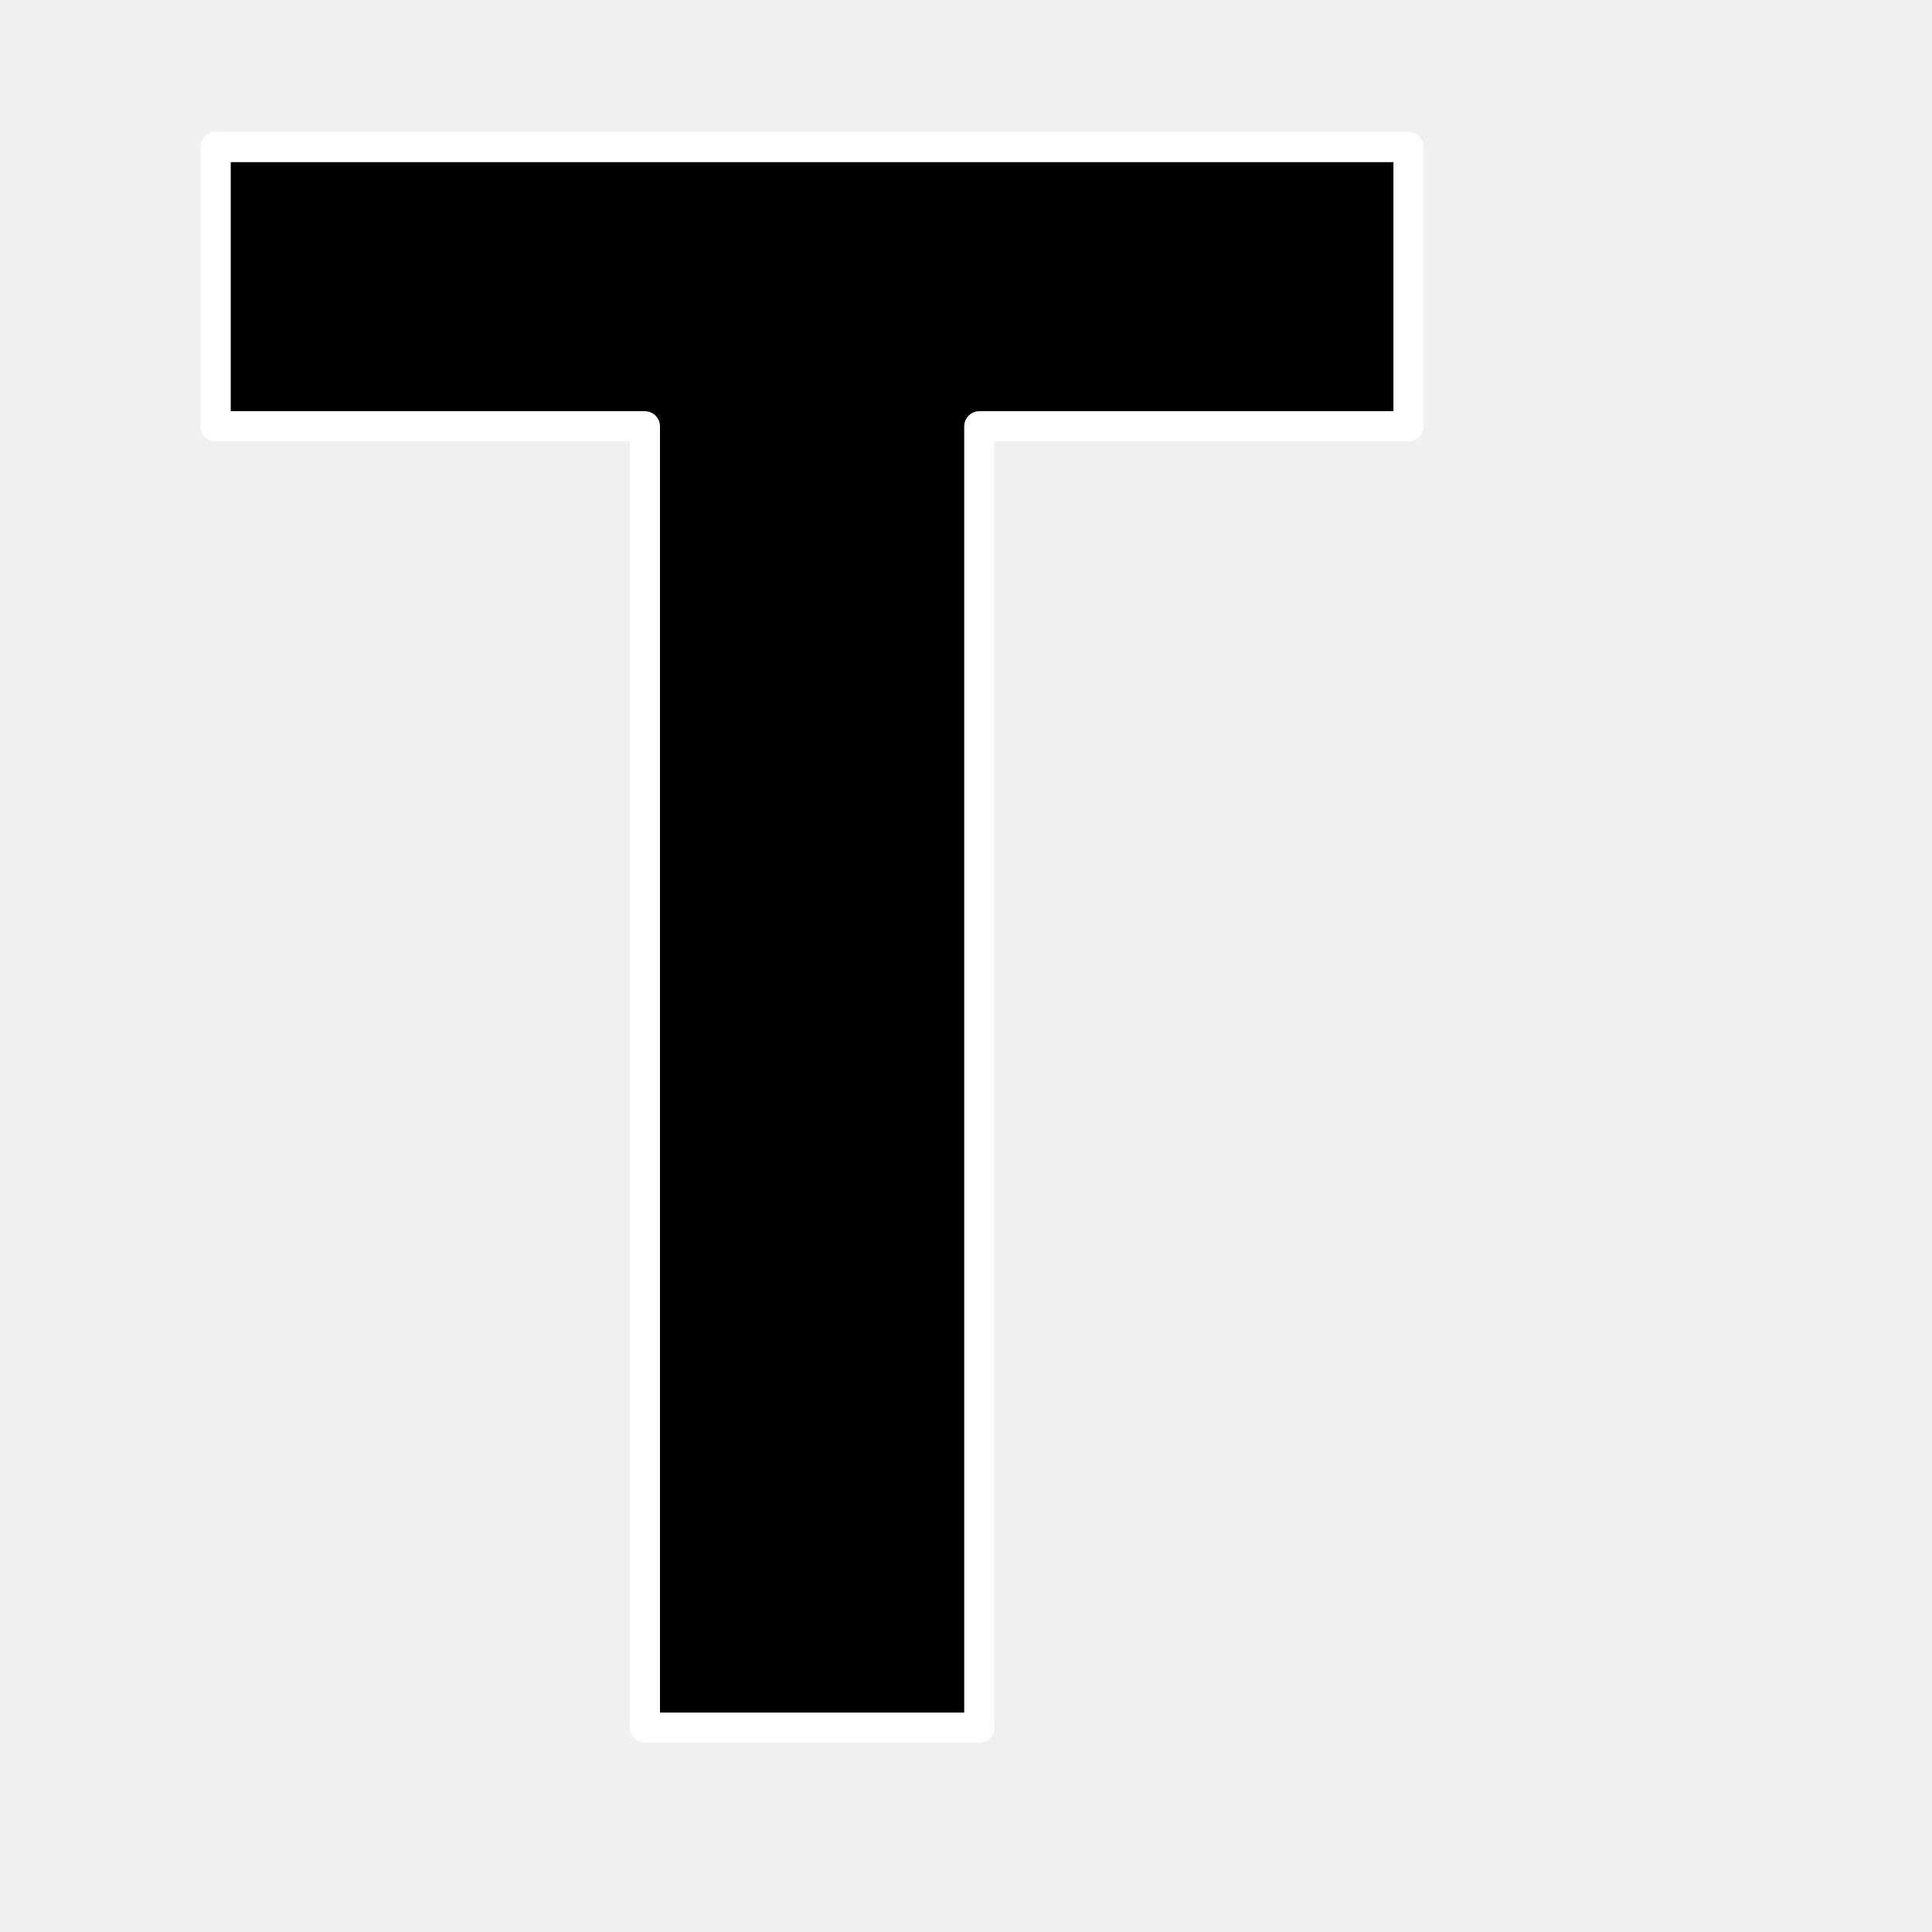
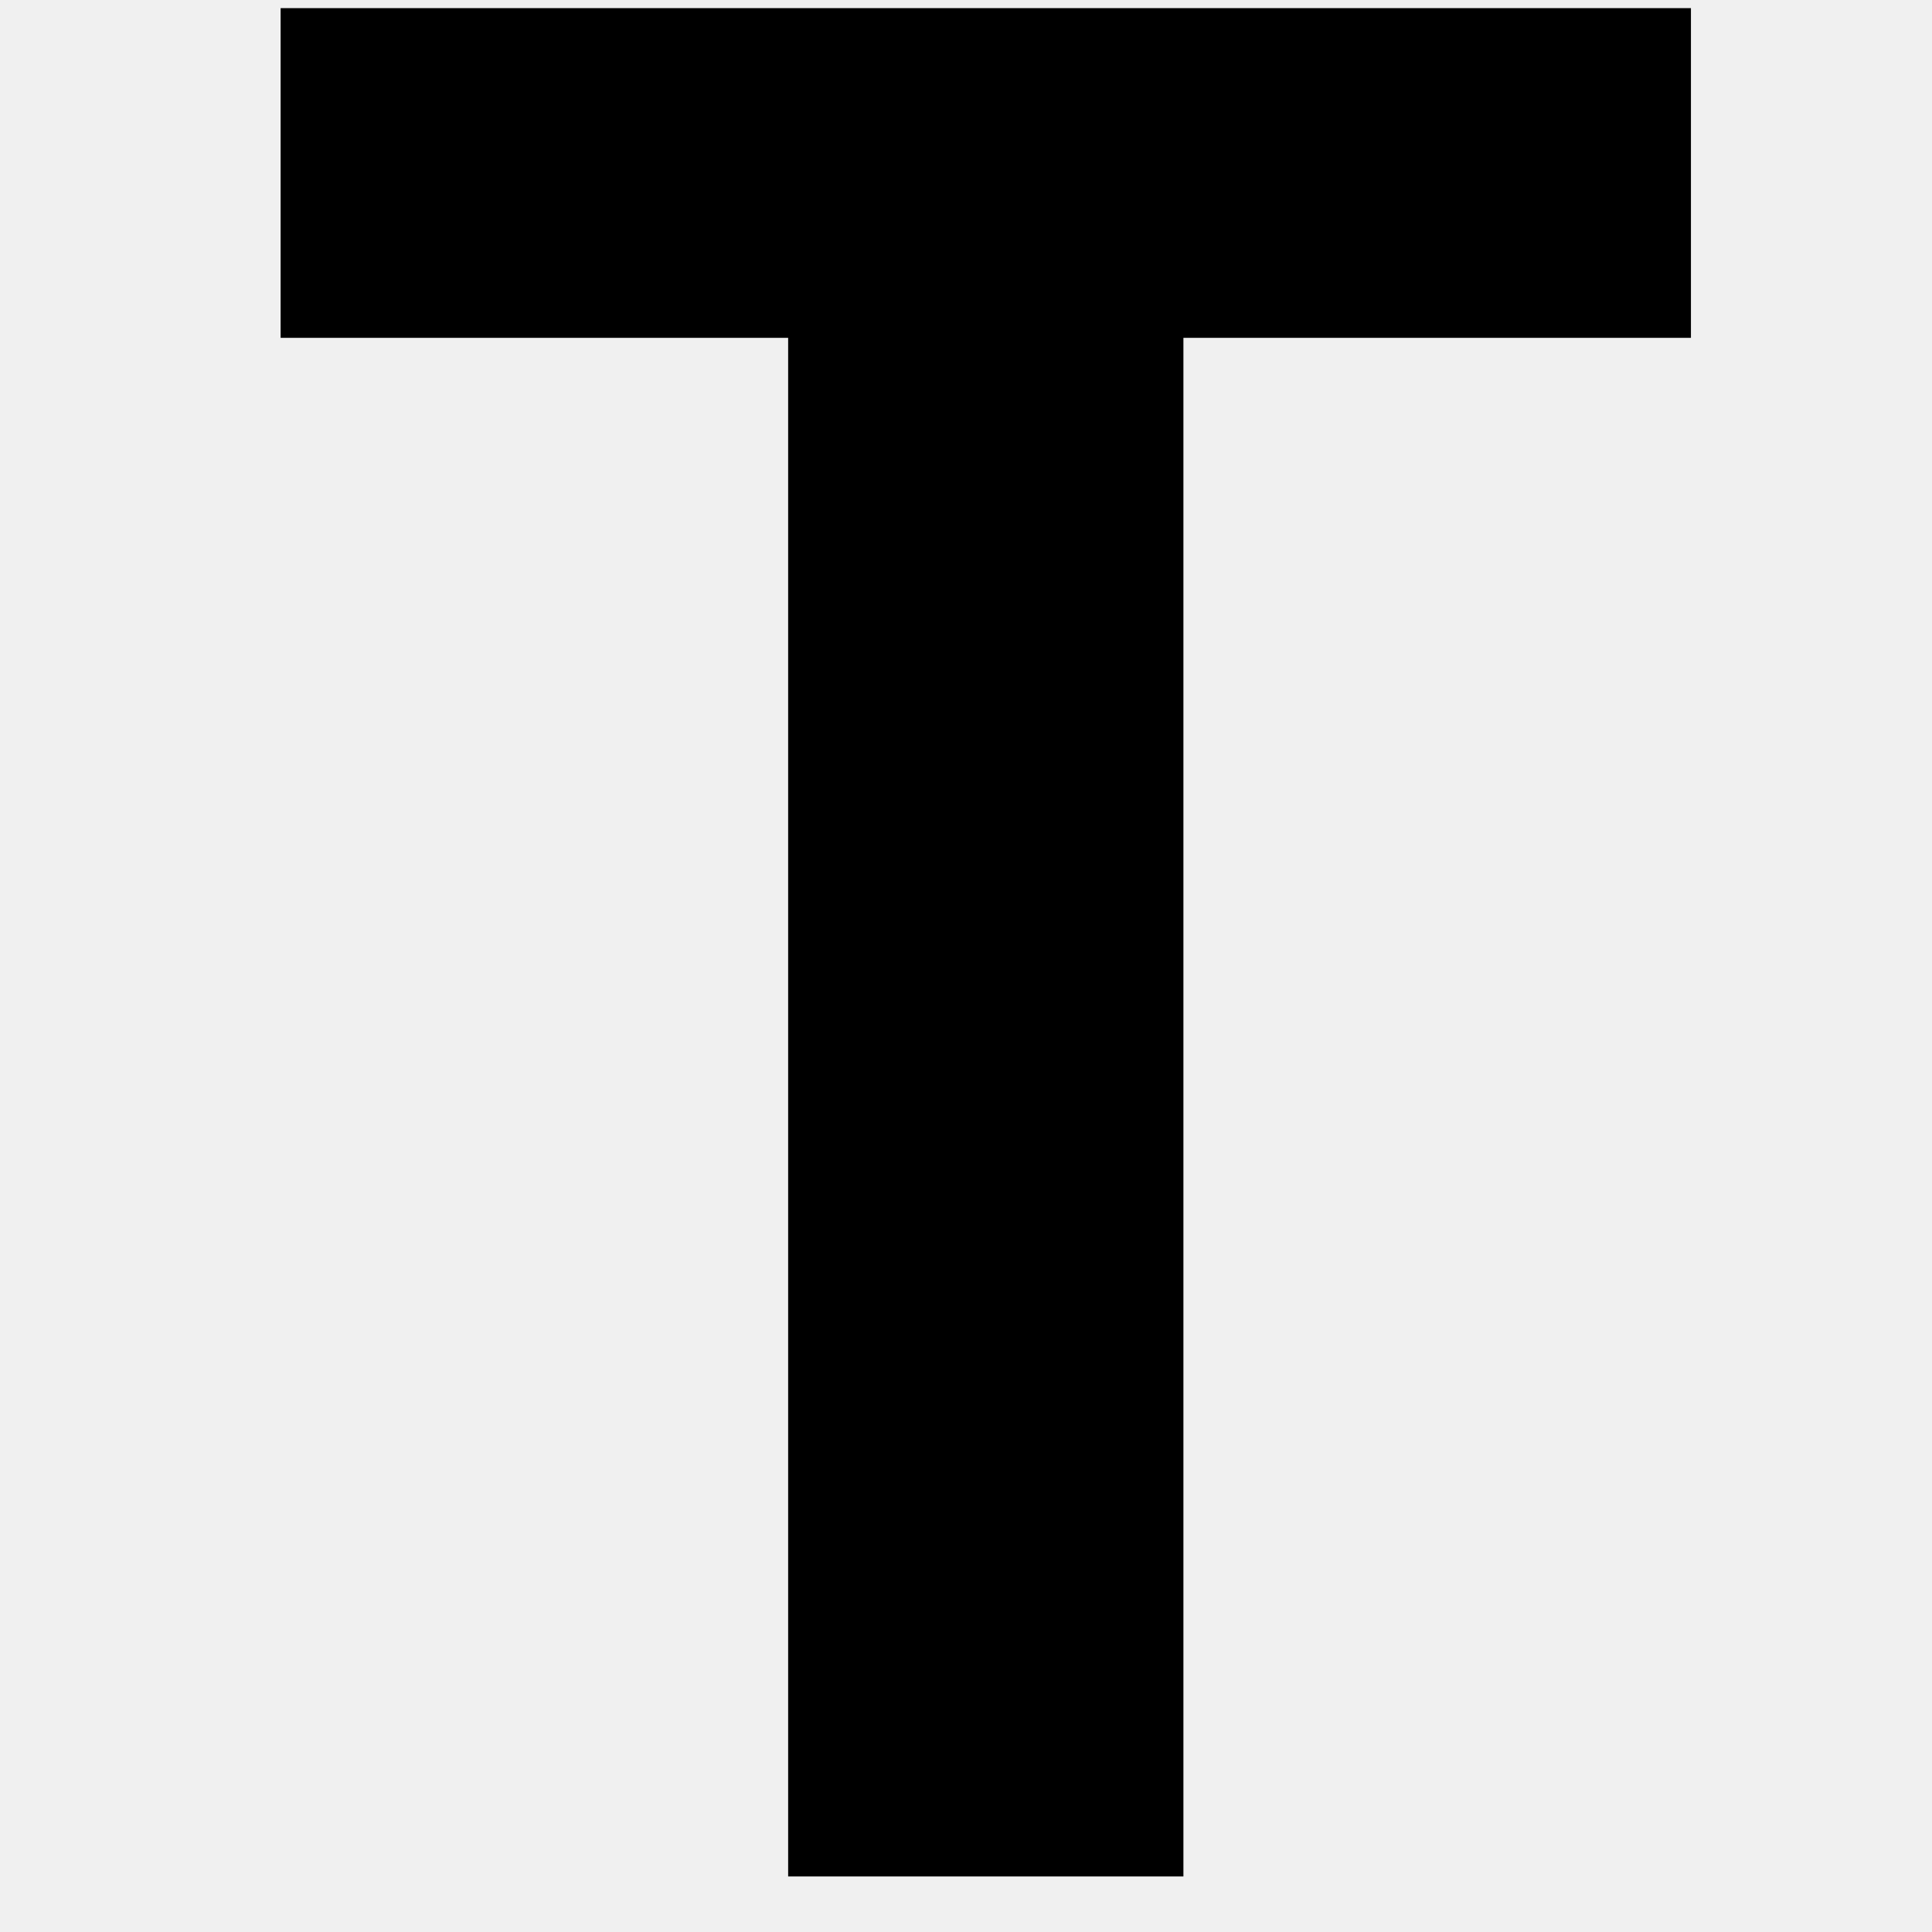
<svg xmlns="http://www.w3.org/2000/svg" width="100%" height="100%" viewBox="0 0 64 64" version="1.1" xml:space="preserve" style="fill-rule:evenodd;clip-rule:evenodd;stroke-linejoin:round;stroke-miterlimit:2;">
  <g transform="matrix(1,0,0,1,0,-200.018)">
    <g id="Fav-Icon-64x64px" transform="matrix(0.250321,0,0,0.250321,-0.246787,200.008)">
      <rect x="0.986" y="0.041" width="255.671" height="255.671" style="fill:none;" />
      <g id="Layer1">
            </g>
-       <g transform="matrix(3.99487,0,0,3.99487,-65.7292,10.5117)">
-         <text x="22.374px" y="54.606px" style="font-family:'Archivo-Black', 'Archivo';font-weight:900;font-size:73.333px;stroke:white;stroke-width:1px;">T</text>
+       <g transform="matrix(3.99487,0,0,3.99487,-58.1922,30.2197)">
+         <text x="22.374px" y="54.606px" style="font-family:'FiraSans-Black', 'Fira Sans', sans-serif;font-weight:900;font-size:86.667px;">T</text>
      </g>
    </g>
  </g>
</svg>
